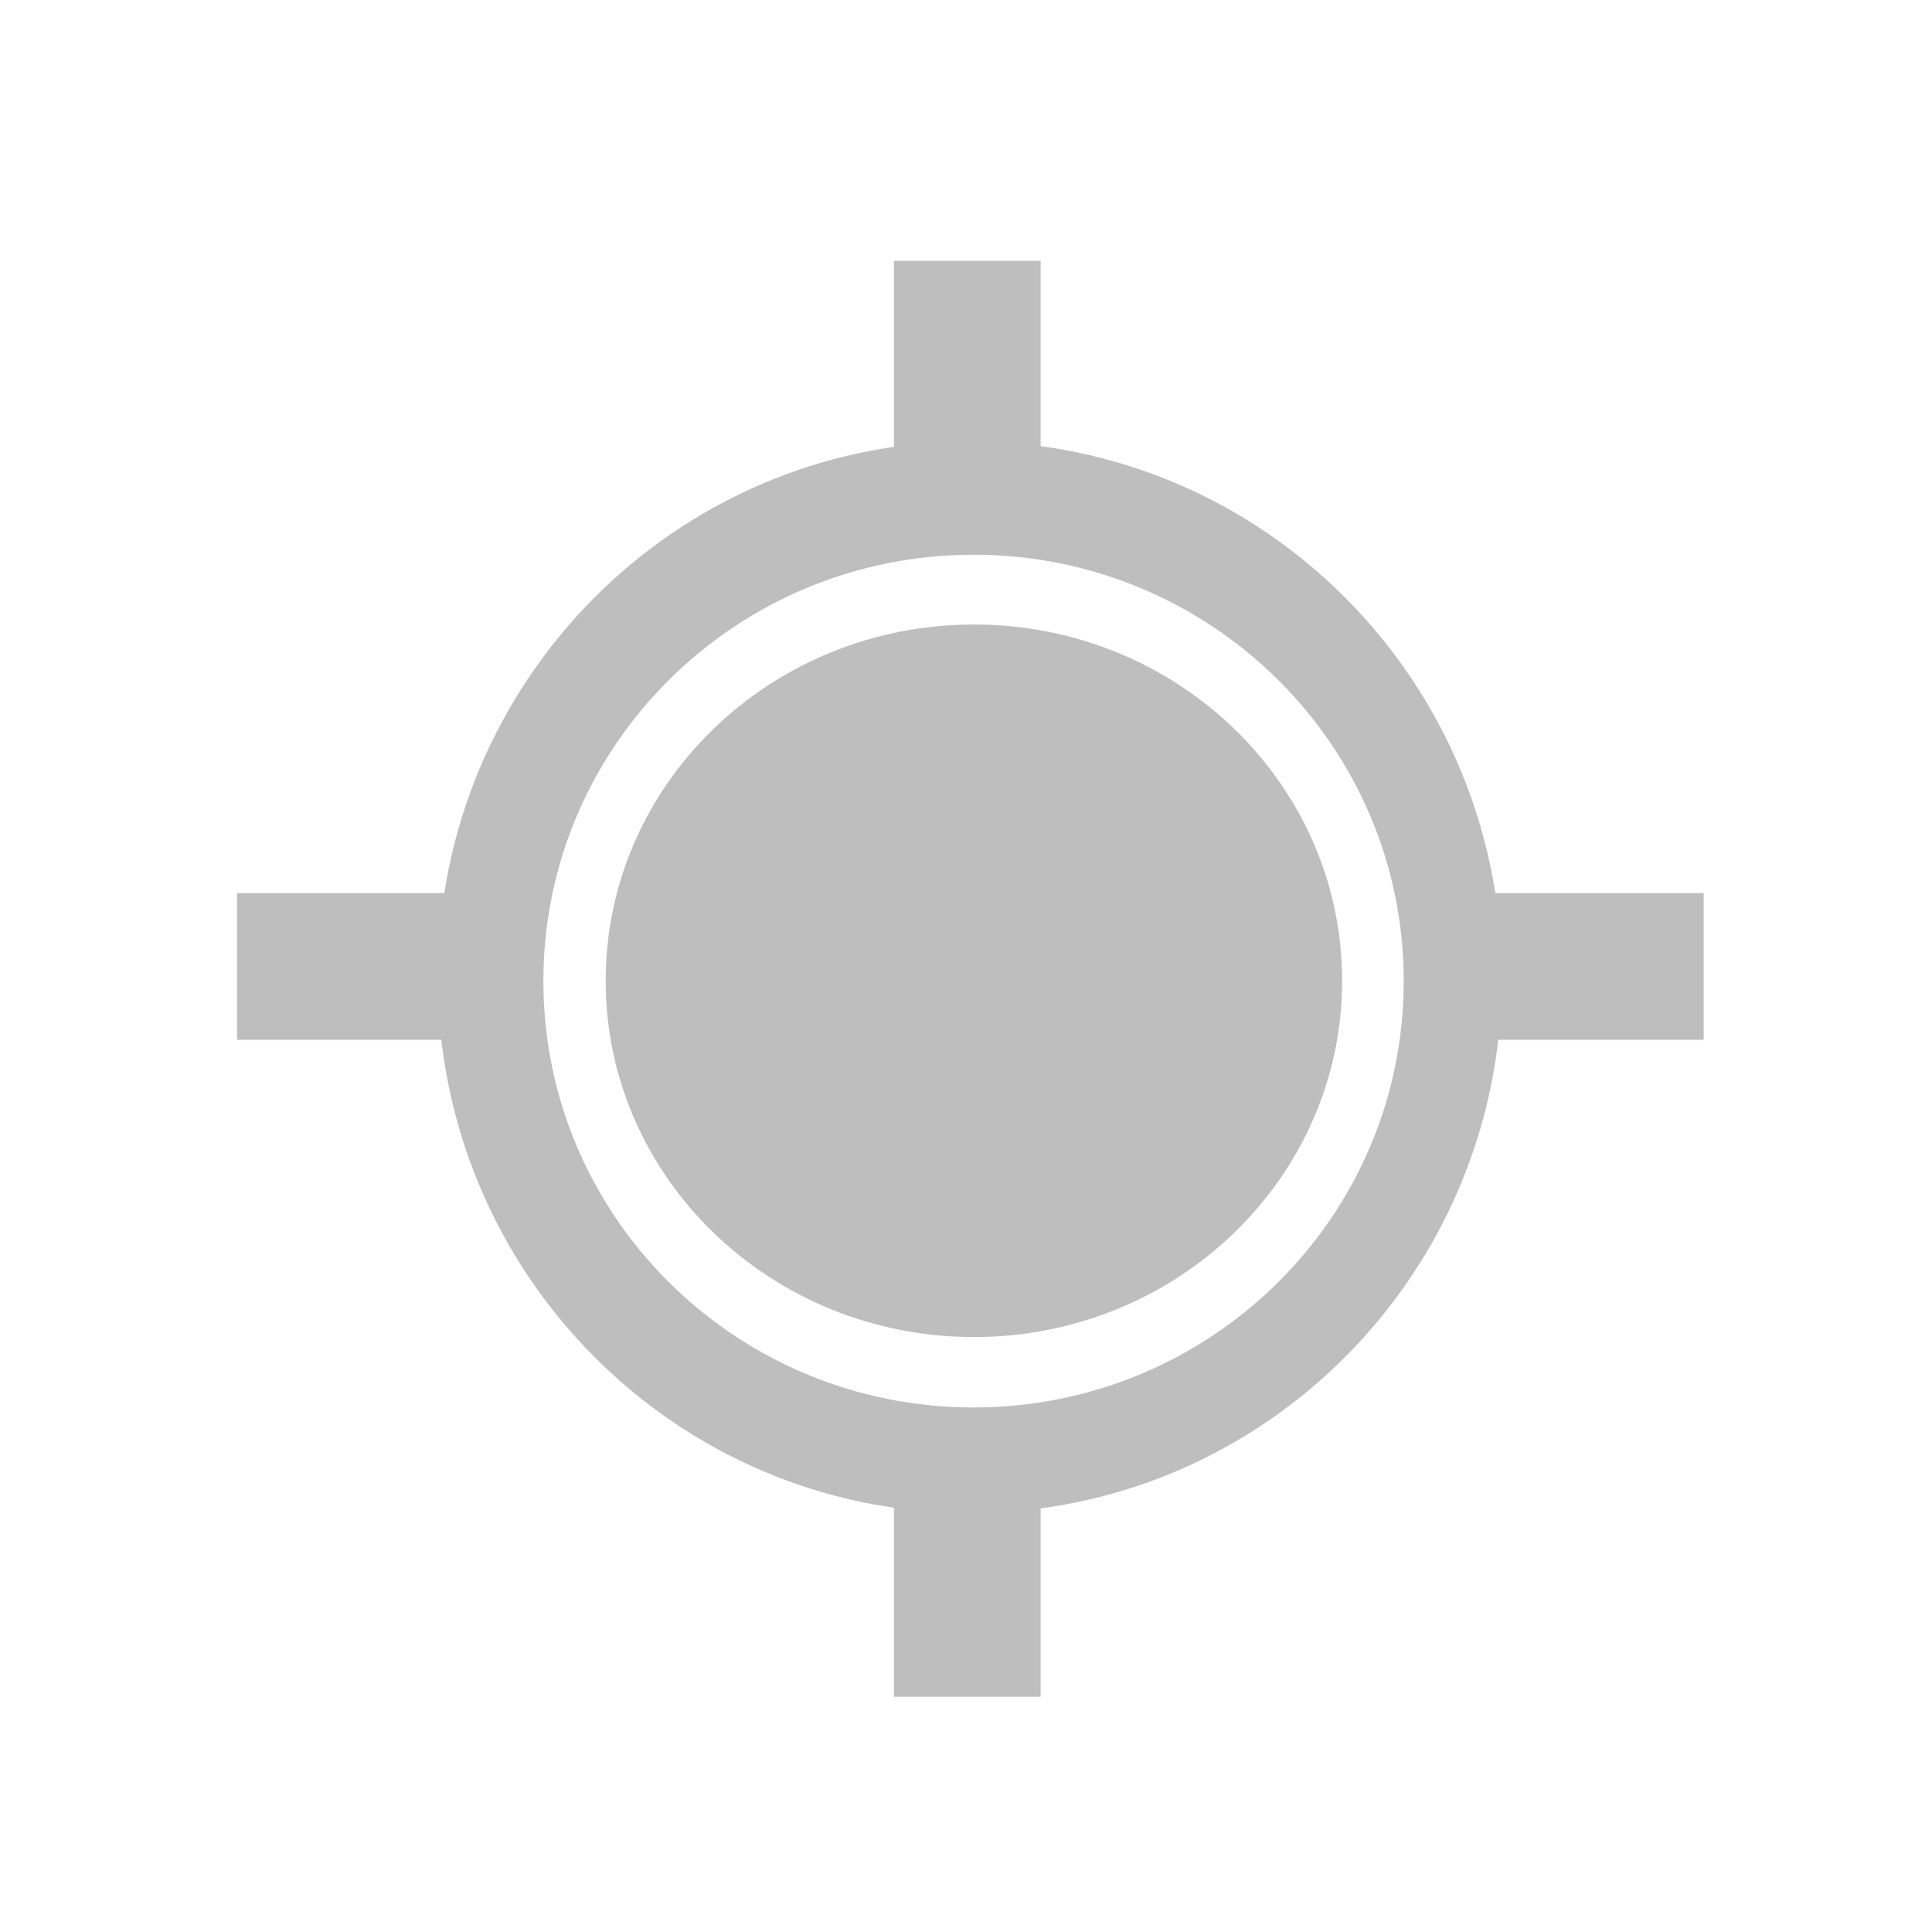
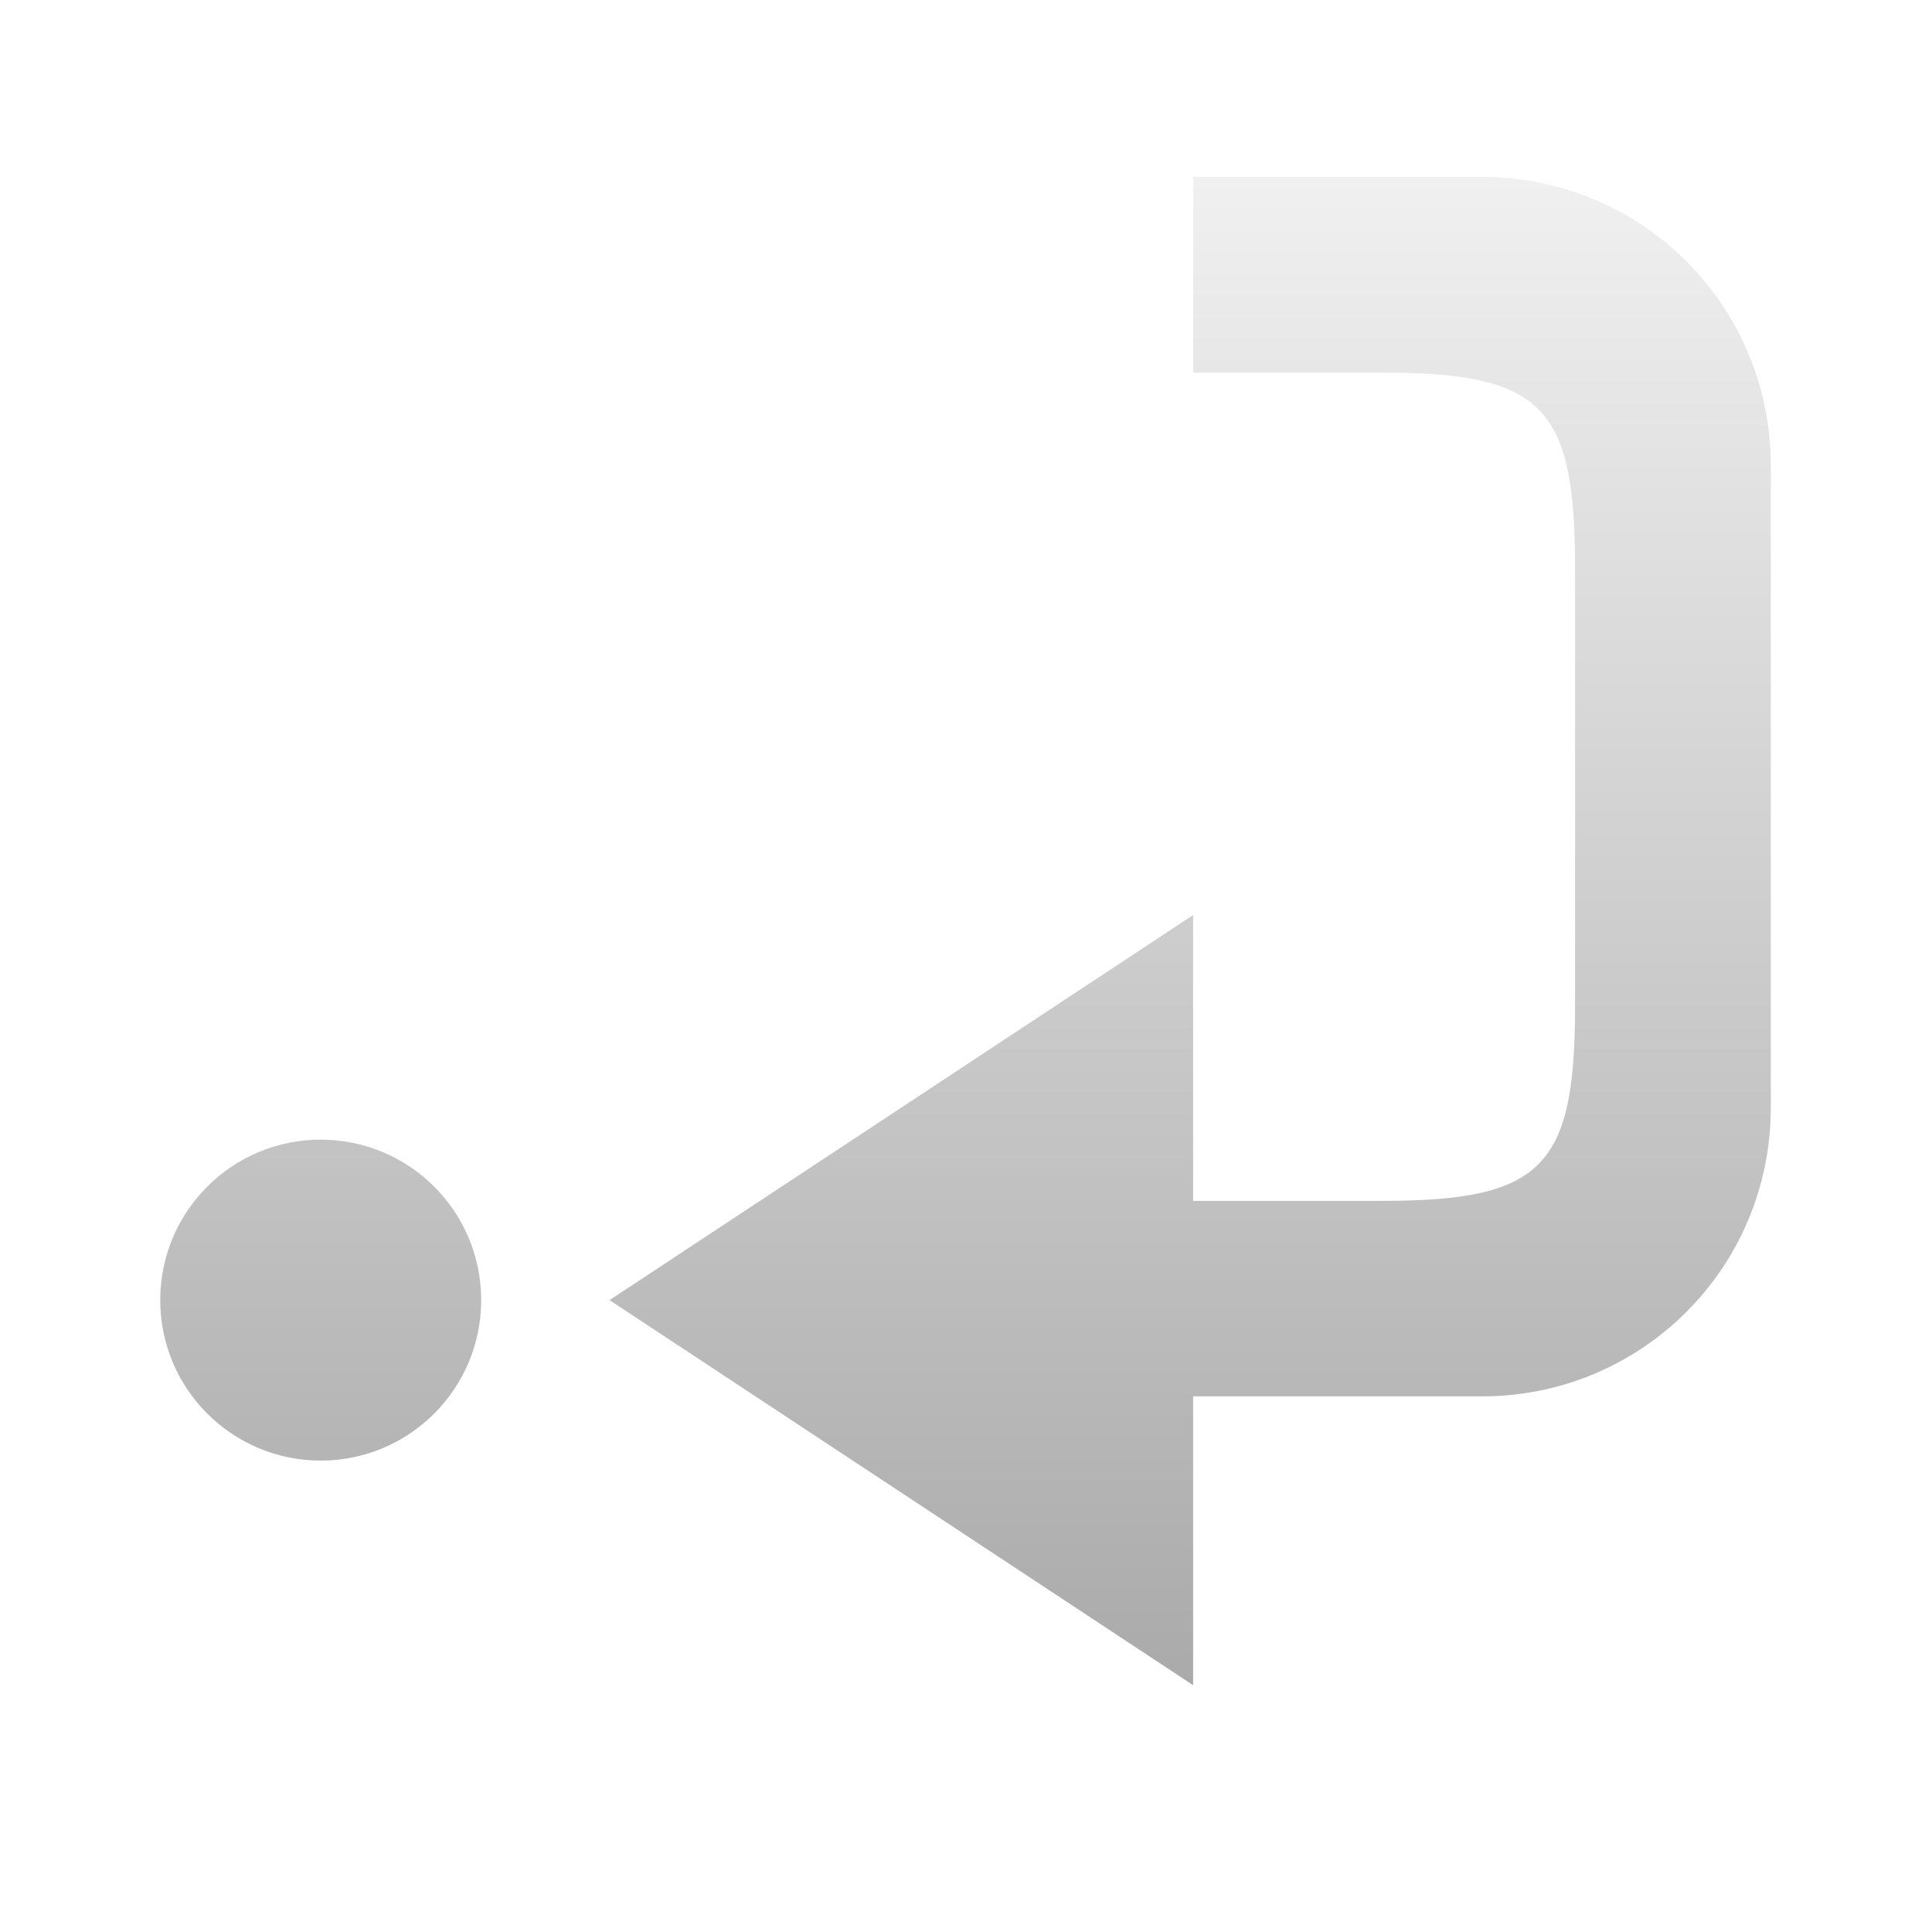
- <svg xmlns="http://www.w3.org/2000/svg" id="svg7384" height="16" width="16" version="1.1">
-   <defs id="defs3043" />
-   <rect style="fill:#bebebe;fill-opacity:1;stroke:none" id="rect4281-6" width="1.215" height="2.357" x="7.396" y="-4.32" transform="matrix(0,1,-1,0,0,0)" />
-   <path style="fill:#bebebe;fill-opacity:1;stroke:none" d="M 8.031 3.656 C 5.6 3.656 3.625 5.642 3.625 8.094 C 3.625 10.545 5.6 12.531 8.031 12.531 C 10.462 12.531 12.438 10.545 12.438 8.094 C 12.438 5.642 10.462 3.656 8.031 3.656 z M 8.062 4.594 C 10.03 4.594 11.625 6.173 11.625 8.125 C 11.625 10.077 10.03 11.656 8.062 11.656 C 6.095 11.656 4.5 10.077 4.5 8.125 C 4.5 6.173 6.095 4.594 8.062 4.594 z " id="path4279" />
+ <svg xmlns="http://www.w3.org/2000/svg" xmlns:xlink="http://www.w3.org/1999/xlink" id="svg7384" height="16" width="16" version="1.1">
+   <defs id="defs3043">
+     <linearGradient x1="11.162" y1="5.655" x2="11.162" y2="18.098" id="linearGradient3018" xlink:href="#linearGradient3637" gradientUnits="userSpaceOnUse" gradientTransform="matrix(3.698765,0,0,2.89143,10.90155,15.3383)" />
+     <linearGradient id="linearGradient3637">
+       <stop id="stop3639" style="stop-color:#f0f0f0;stop-opacity:1" offset="0" />
+       <stop id="stop3641" style="stop-color:#aaaaaa;stop-opacity:1" offset="1" />
+     </linearGradient>
+     <linearGradient y2="18.098" x2="11.162" y1="5.655" x1="11.162" gradientTransform="matrix(1.010693,0,0,-0.7900873,-1.694676,17.51641)" gradientUnits="userSpaceOnUse" id="linearGradient3085" xlink:href="#linearGradient3637" />
+     <linearGradient x1="10.71" y1="1.996" x2="10.71" y2="18.974" id="linearGradient3941" xlink:href="#linearGradient3637-8" gradientUnits="userSpaceOnUse" gradientTransform="matrix(-2.995362,0,0,2.995362,81.13793,16.17303)" />
+     <linearGradient id="linearGradient3637-8">
+       <stop id="stop3639-3" style="stop-color:#f0f0f0;stop-opacity:1" offset="0" />
+       <stop id="stop3641-8" style="stop-color:#aaaaaa;stop-opacity:1" offset="1" />
+     </linearGradient>
+     <linearGradient y2="18.974" x2="10.71" y1="1.996" x1="10.71" gradientTransform="matrix(-0.8031898,0,0,0.8031898,16.39579,-0.7456799)" gradientUnits="userSpaceOnUse" id="linearGradient3085-8" xlink:href="#linearGradient3637-8" />
+     <linearGradient x1="11.162" y1="-1.131" x2="11.162" y2="16.588" id="linearGradient3875" xlink:href="#linearGradient3637-6" gradientUnits="userSpaceOnUse" gradientTransform="matrix(3.393074,0,0,2.652462,24,29)" />
+     <linearGradient id="linearGradient3637-6">
+       <stop id="stop3639-31" style="stop-color:#f0f0f0;stop-opacity:1" offset="0" />
+       <stop id="stop3641-0" style="stop-color:#aaaaaa;stop-opacity:1" offset="1" />
+     </linearGradient>
+     <linearGradient y2="16.588" x2="11.162" y1="-1.131" x1="11.162" gradientTransform="matrix(0.9016371,0,0,0.7048354,1.859122,2.263705)" gradientUnits="userSpaceOnUse" id="linearGradient3085-6" xlink:href="#linearGradient3637-6" />
+   </defs>
  <g id="layer1" />
-   <rect style="fill:#bebebe;fill-opacity:1;stroke:none" id="rect4281-6-5" width="1.215" height="2.357" x="7.396" y="-14.109" transform="matrix(0,1,-1,0,0,0)" />
-   <rect style="fill:#bebebe;fill-opacity:1;stroke:none" id="rect4281-6-1" width="1.215" height="2.357" x="-8.618" y="-14.052" transform="scale(-1,-1)" />
-   <rect style="fill:#bebebe;fill-opacity:1;stroke:none" id="rect4281-6-1-7" width="1.215" height="2.357" x="-8.618" y="-4.517" transform="scale(-1,-1)" />
-   <path style="fill:#bebebe;fill-opacity:1;stroke:none" id="path4520" d="m 12.507,9.382 a 3.049,2.95 0 1 1 -6.099,0 3.049,2.95 0 1 1 6.099,0 z" transform="translate(-1.392116,-1.259534)" />
+   <path d="m 9.881,1.467 0,1.619 1.569,0 c 1.332,0 1.594,0.287 1.594,1.619 l 0,3.621 c 0,1.332 -0.262,1.619 -1.594,1.619 l -1.569,0 0,-2.367 -4.833,3.189 4.833,3.189 0,-2.392 2.392,0 c 1.325,0 2.392,-1.067 2.392,-2.392 l 0,-5.315 c 0,-1.325 -1.067,-2.392 -2.392,-2.392 l -2.392,0 z M 2.656,9.438 c -0.734,0 -1.329,0.595 -1.329,1.329 0,0.734 0.595,1.329 1.329,1.329 0.734,0 1.329,-0.595 1.329,-1.329 0,-0.734 -0.595,-1.329 -1.329,-1.329 z" id="path3102" style="fill:url(#linearGradient3085-6);fill-opacity:1;stroke:none;display:inline" />
</svg>
